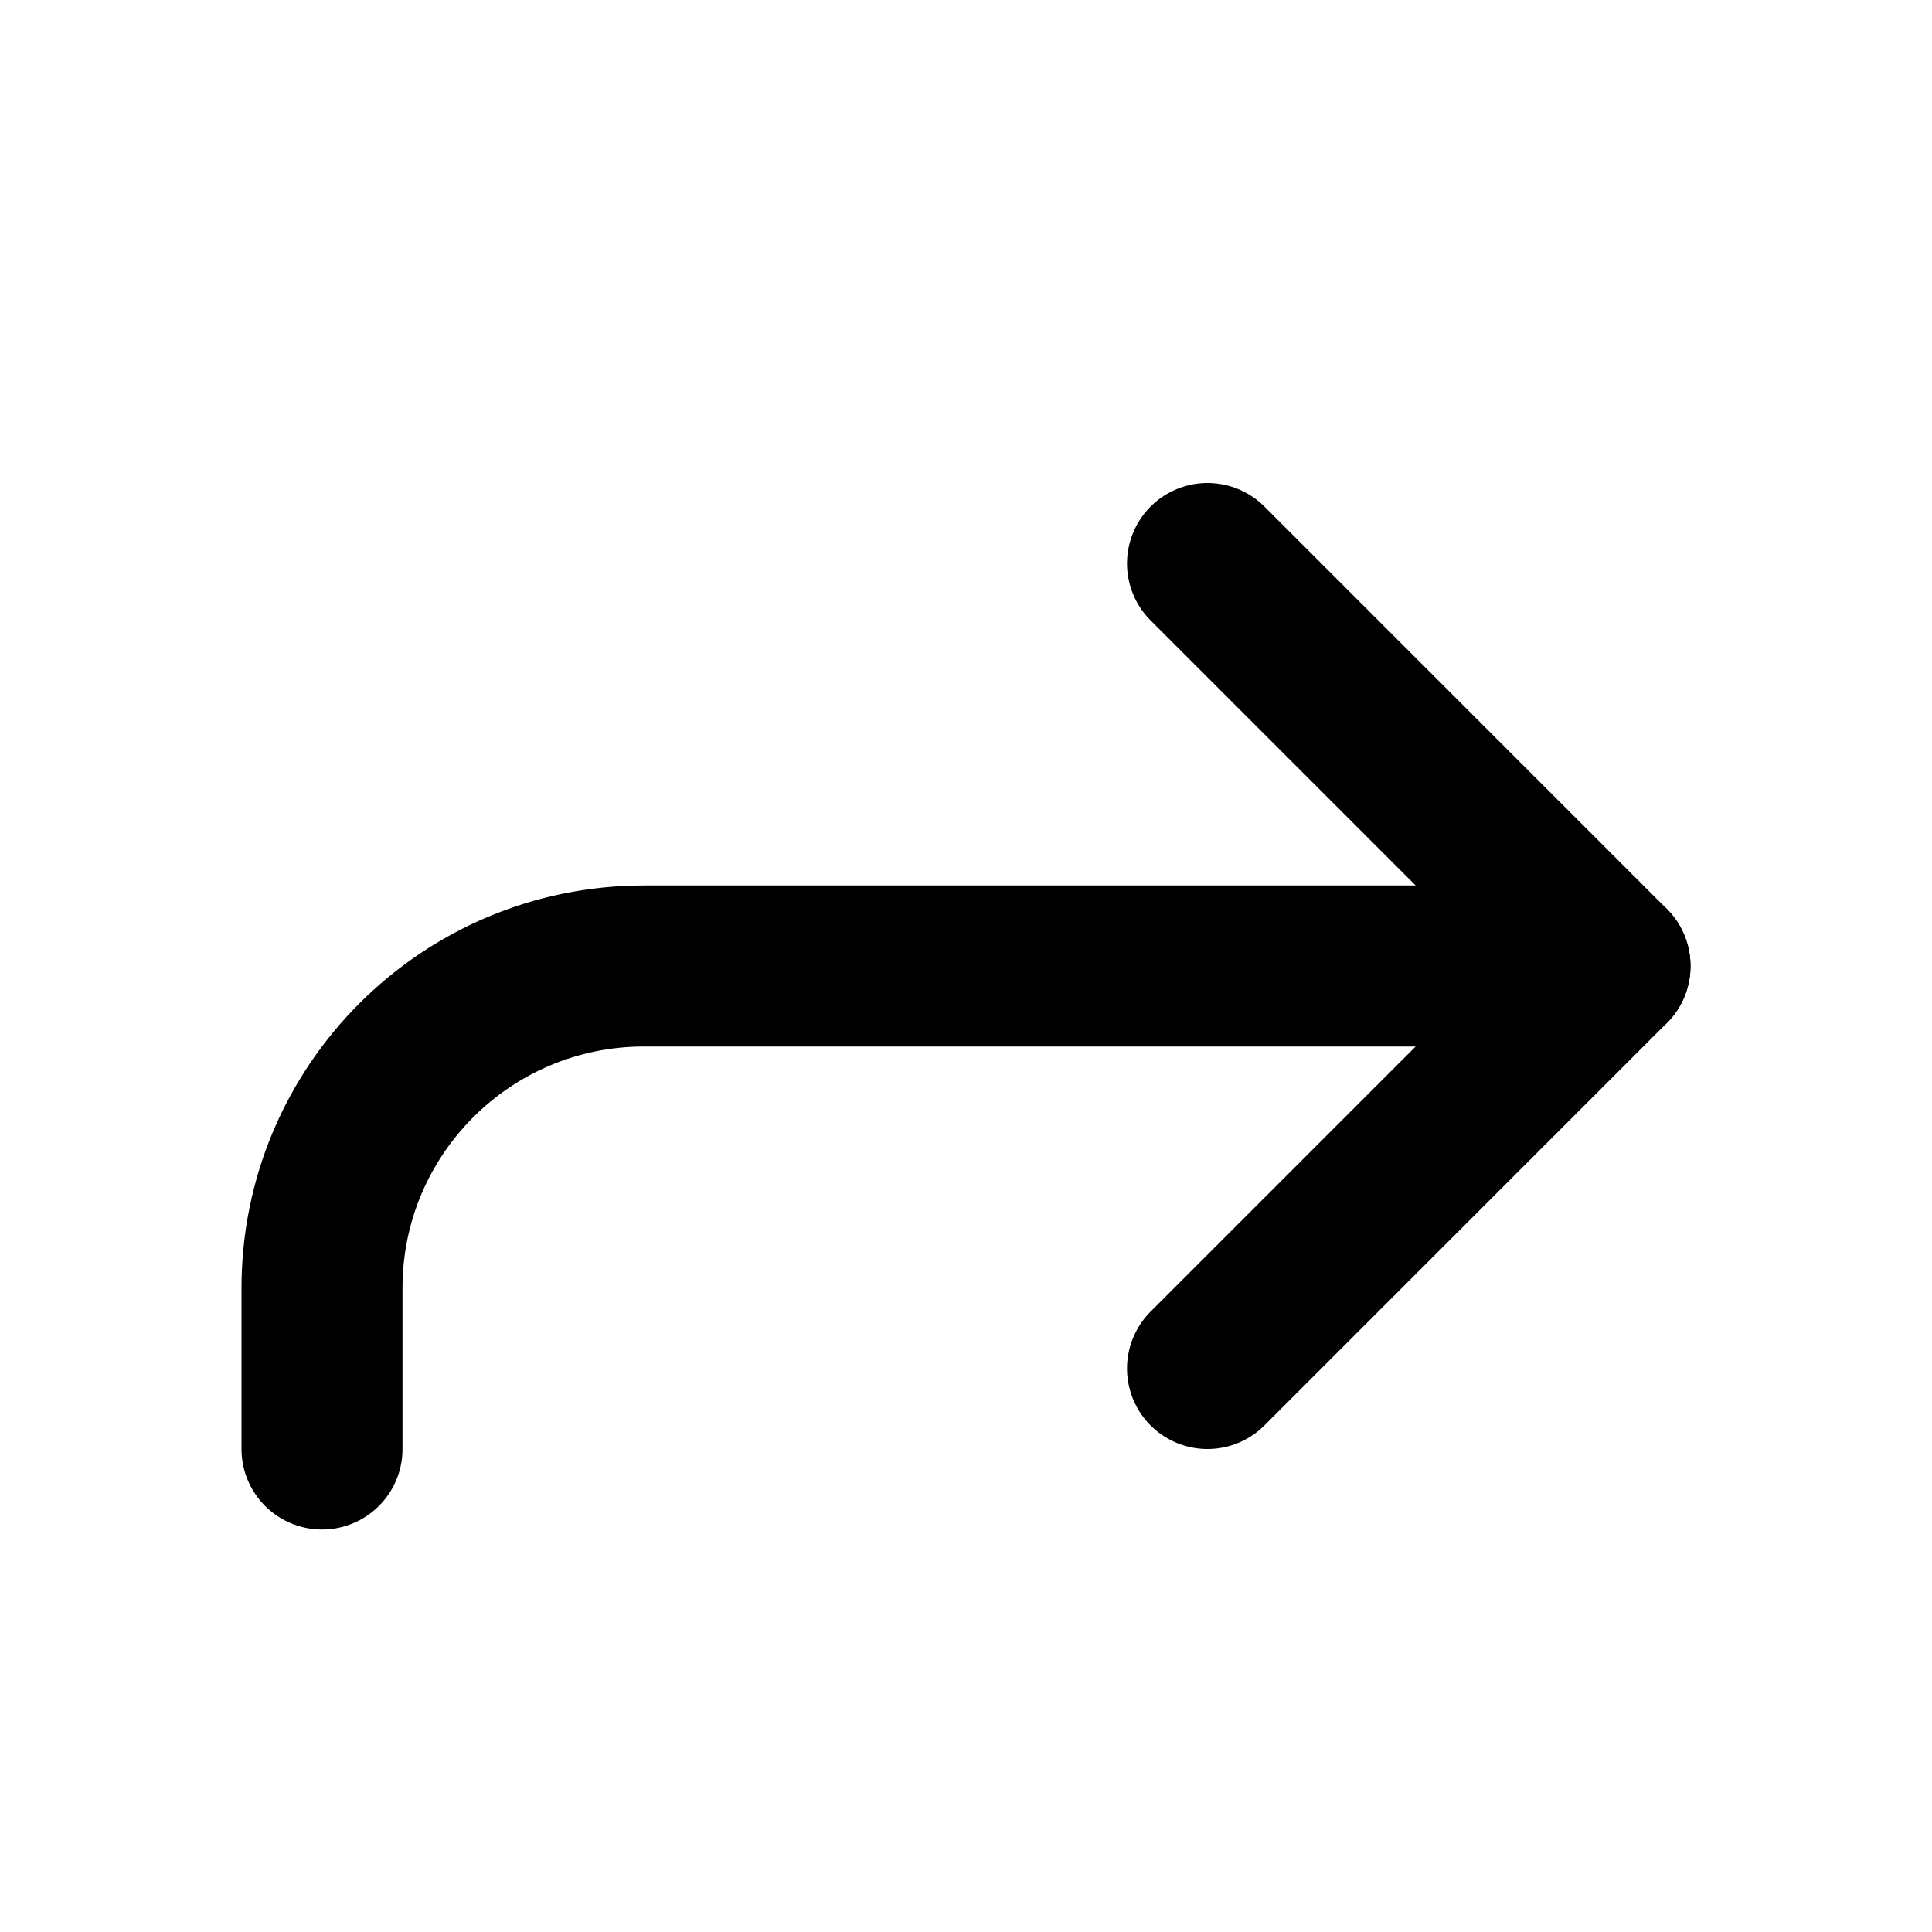
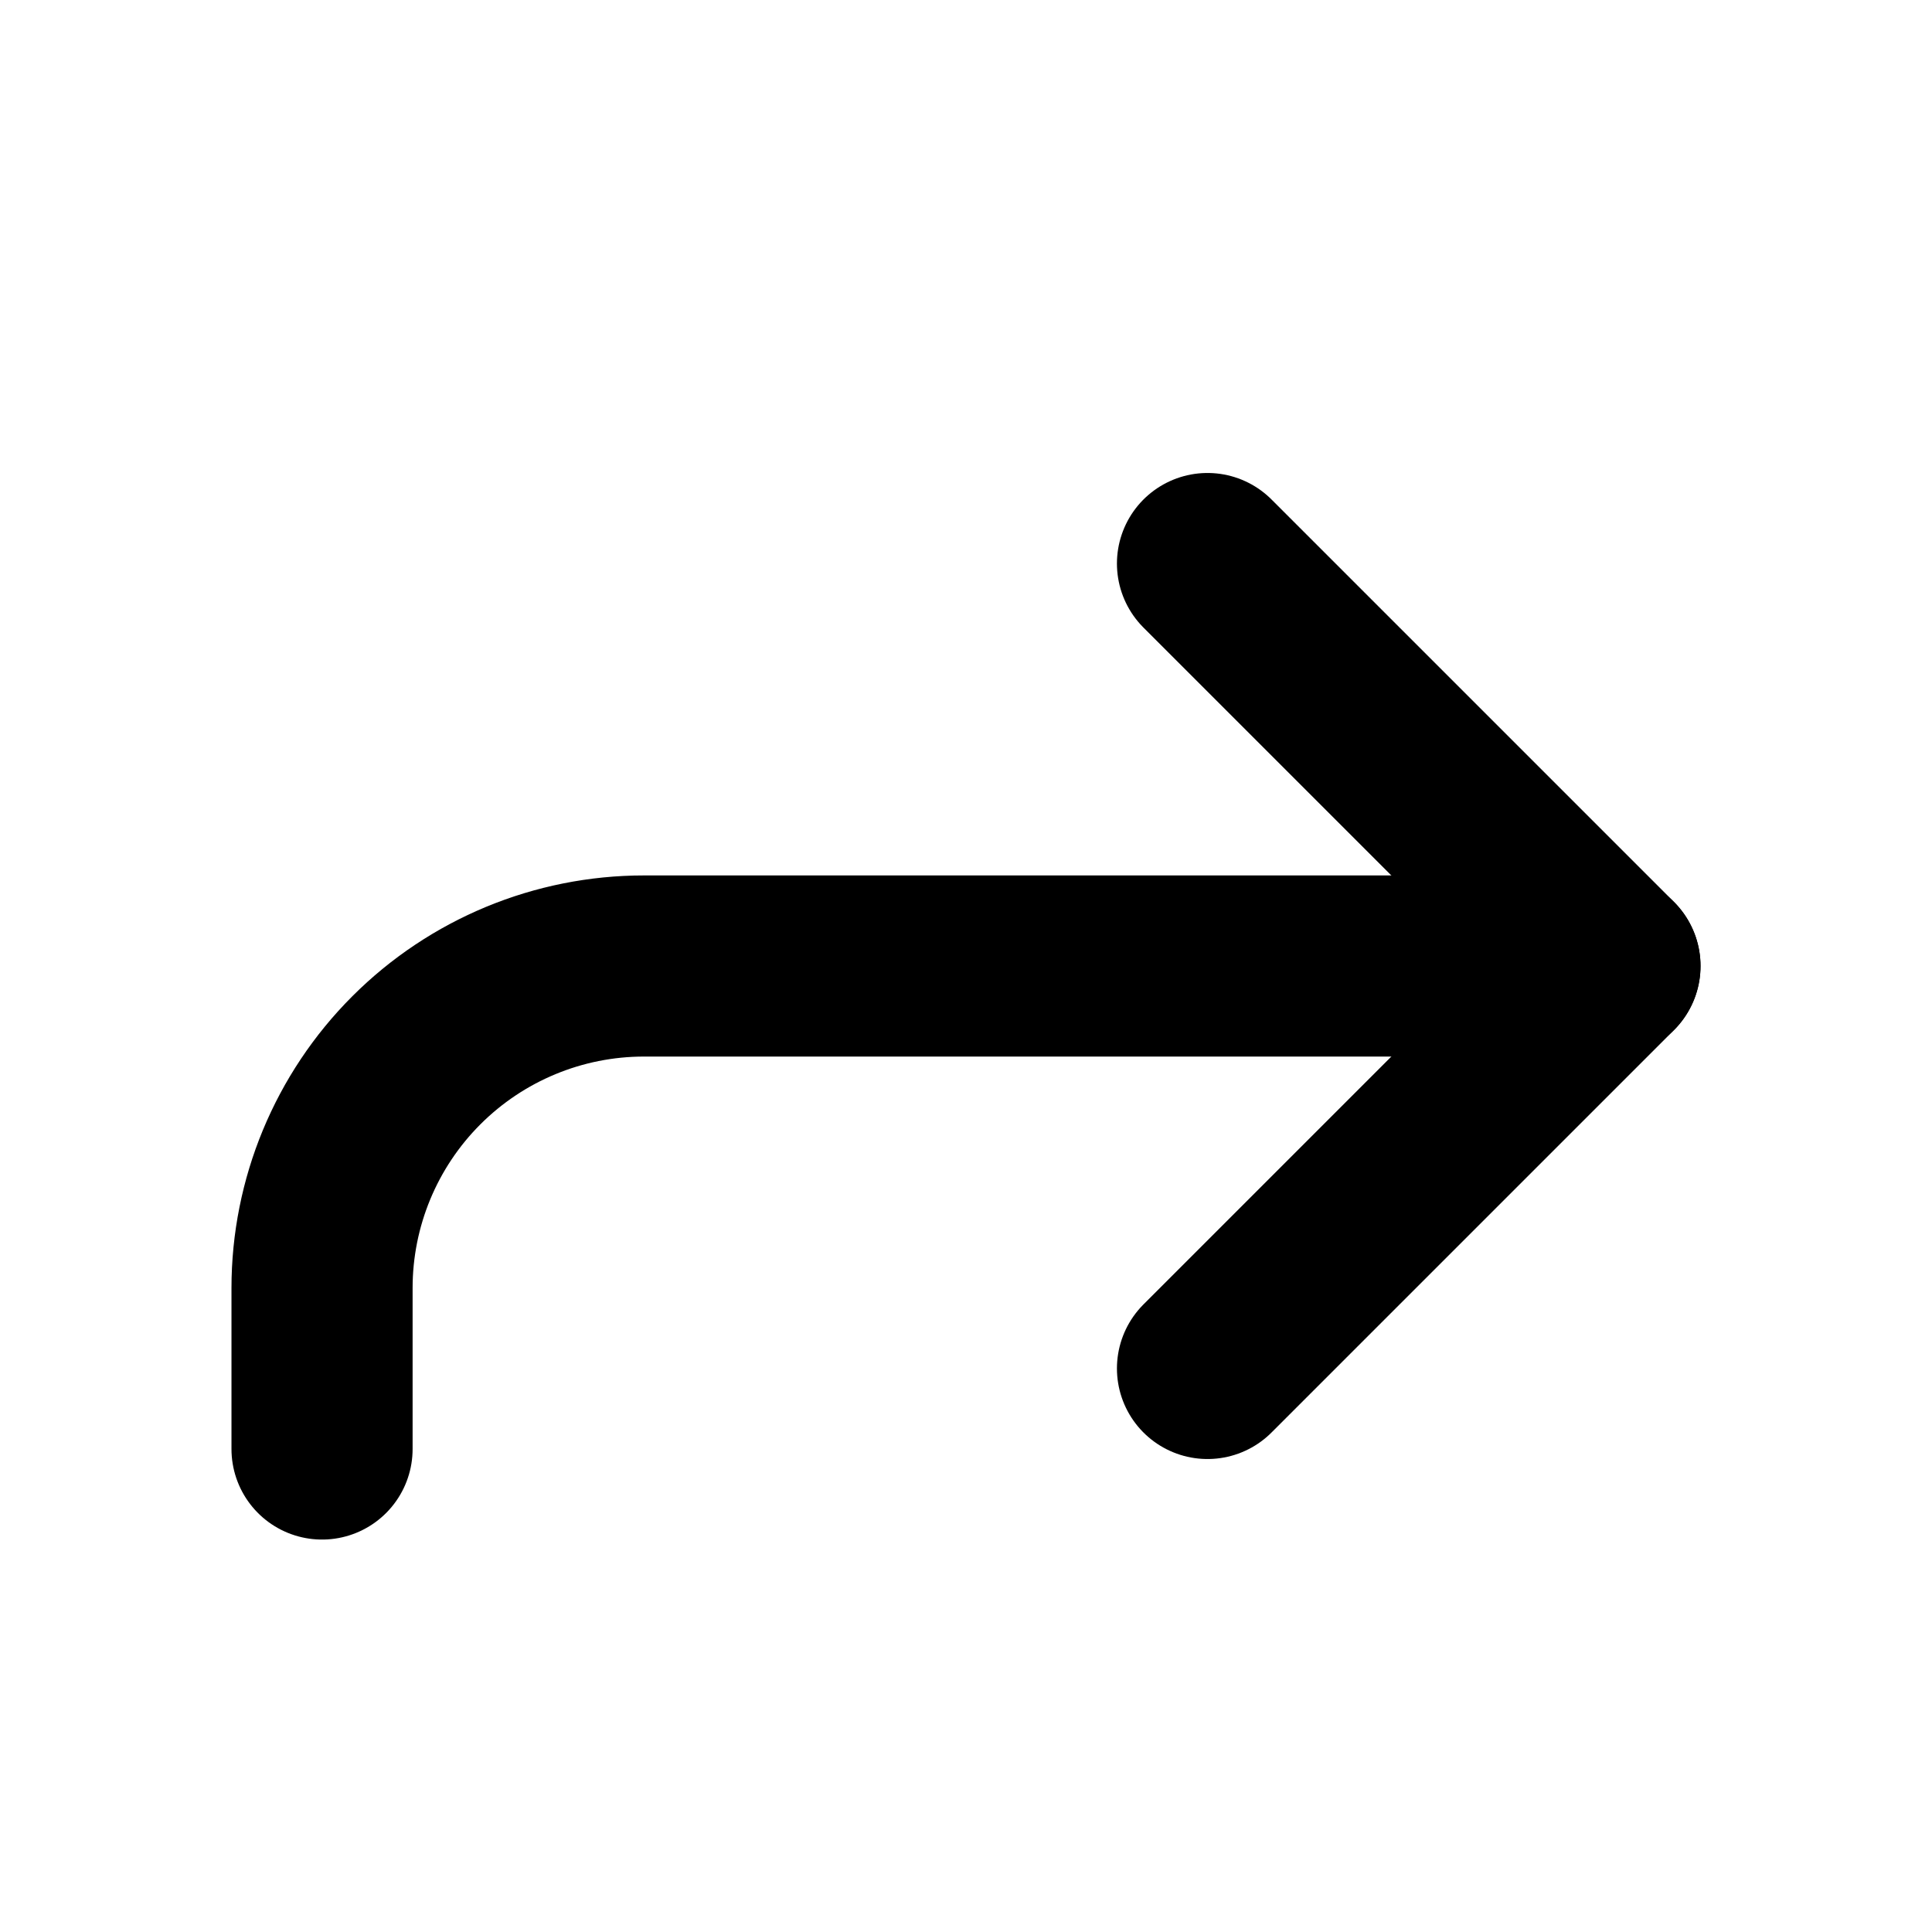
- <svg xmlns="http://www.w3.org/2000/svg" width="24" height="24" viewBox="0 0 24 24" fill="none" stroke="currentColor" stroke-width="2" stroke-linecap="round" stroke-linejoin="round" class="lucide lucide-forward-icon lucide-forward">
-   <polyline points="15 17 20 12 15 7" />
-   <path d="M4 18v-2a4 4 0 0 1 4-4h12" />
+ <svg xmlns="http://www.w3.org/2000/svg" width="16" height="16" viewBox="0 0 16 16" fill="none">
+   <path d="M10 11.333L13.333 8L10 4.667" stroke="black" stroke-width="1.5" stroke-linecap="round" stroke-linejoin="round" />
+   <path d="M2.667 12V10.667C2.667 9.959 2.948 9.281 3.448 8.781C3.948 8.281 4.626 8 5.333 8H13.333" stroke="black" stroke-width="1.5" stroke-linecap="round" stroke-linejoin="round" />
</svg>
